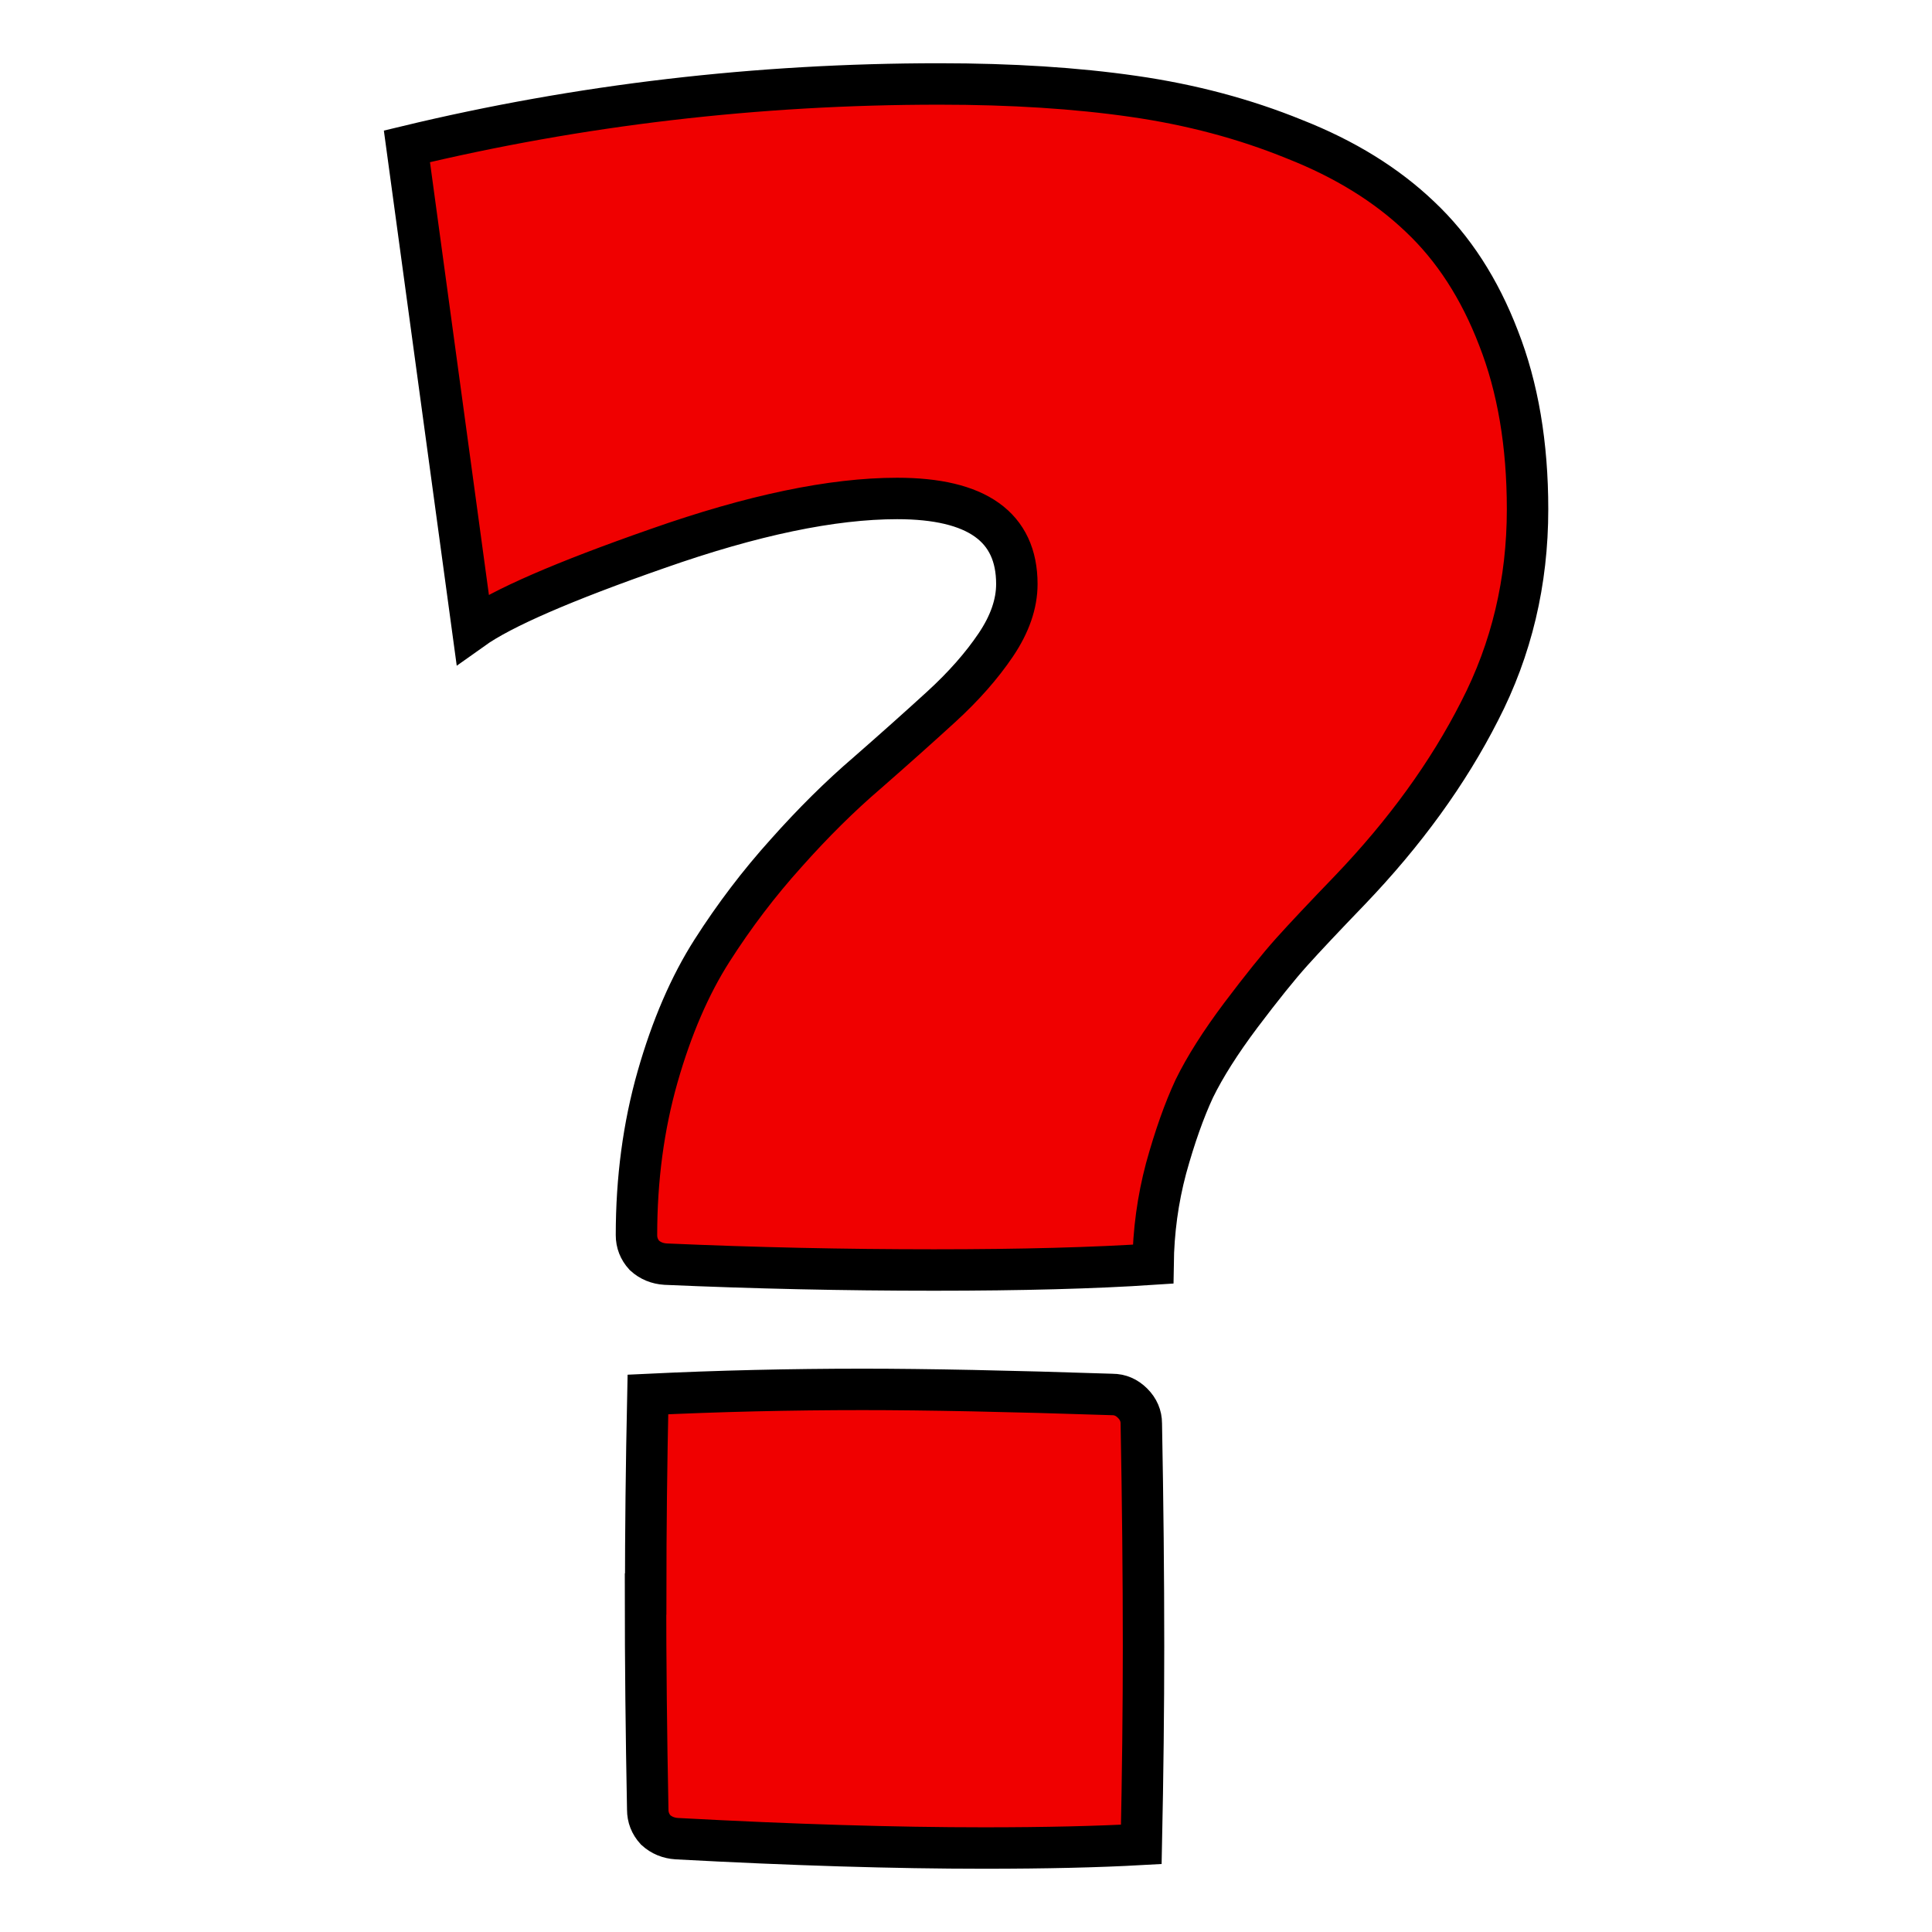
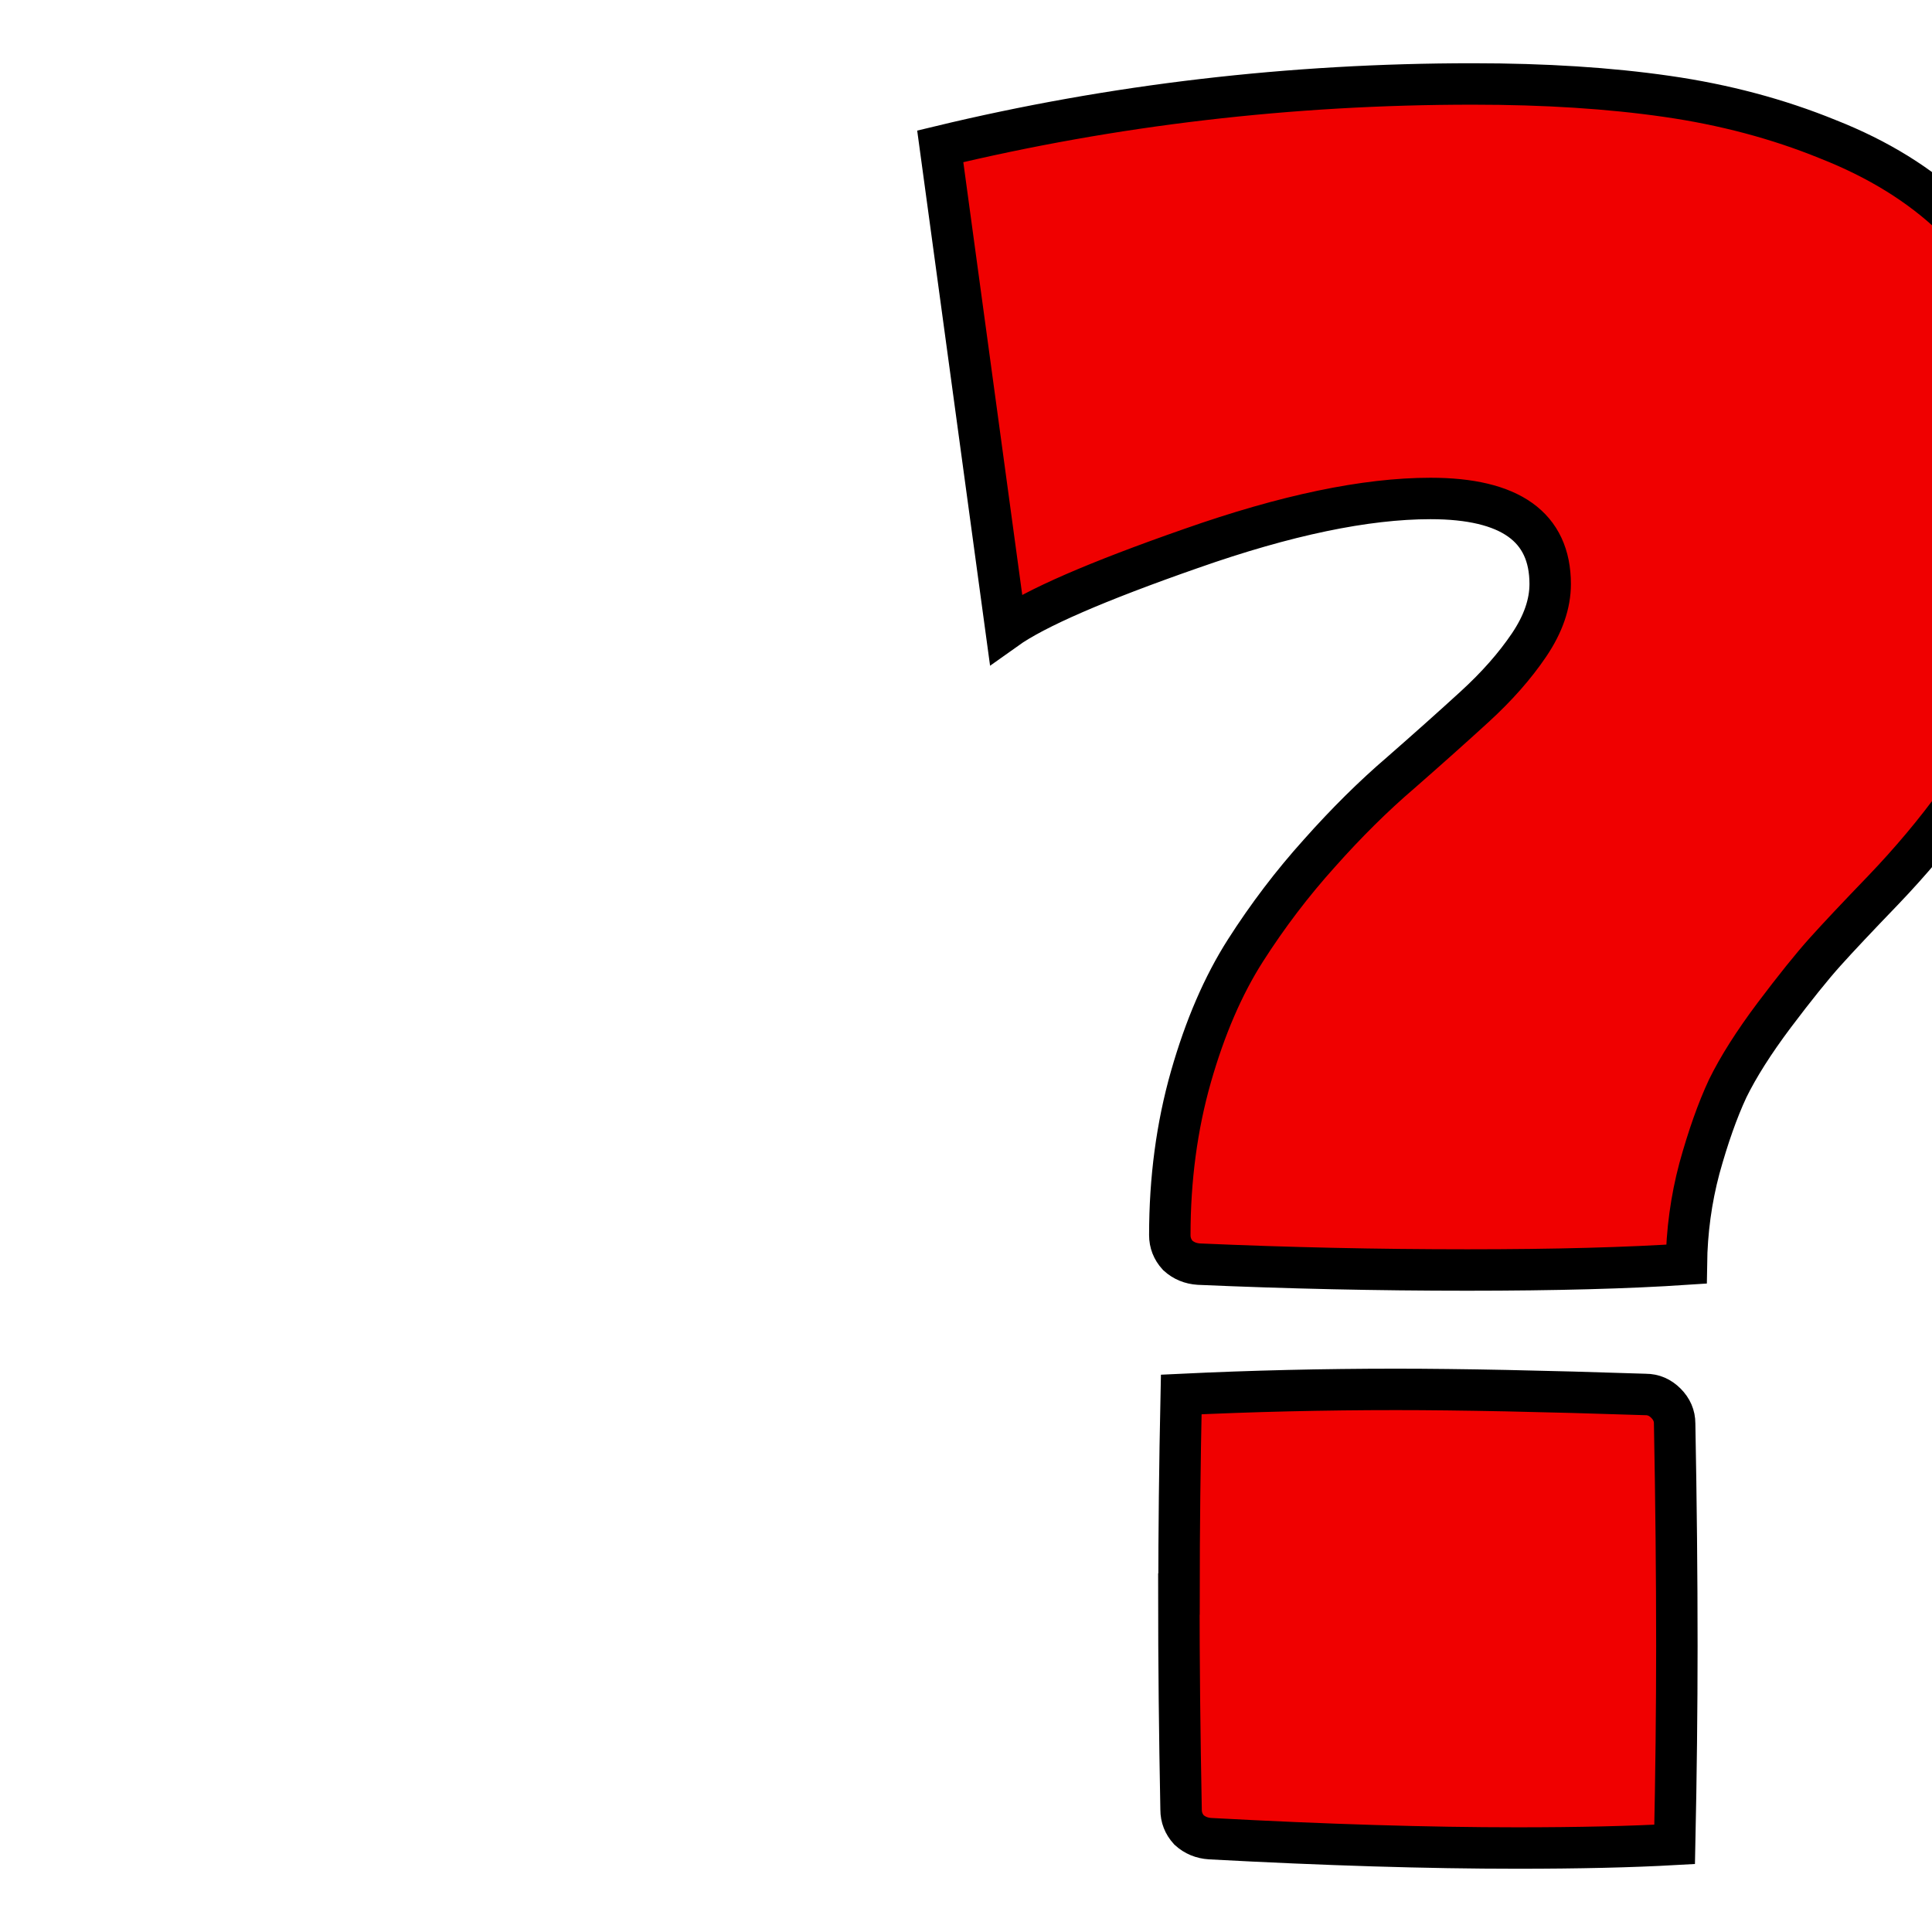
<svg xmlns="http://www.w3.org/2000/svg" width="42" height="42" viewBox="0 0 11.113 11.113" version="1.1" id="svg4925">
  <defs id="defs4919" />
  <g id="layer1" transform="translate(0,-285.8875)">
-     <g aria-label="?" style="font-style:normal;font-variant:normal;font-weight:normal;font-stretch:normal;font-size:18.723px;line-height:1.25;font-family:Digitalt;-inkscape-font-specification:Digitalt;letter-spacing:0px;word-spacing:0px;fill:#f00000;fill-opacity:1;stroke:#000000;stroke-width:0.261;stroke-miterlimit:4;stroke-dasharray:none;stroke-opacity:1" id="text4825" transform="matrix(0.913161,0,0,0.913161,1.938809,25.3087)">
+     <g aria-label="?" style="font-style:normal;font-variant:normal;font-weight:normal;font-stretch:normal;font-size:18.723px;line-height:1.25;font-family:Digitalt;-inkscape-font-specification:Digitalt;letter-spacing:0px;word-spacing:0px;fill:#f00000;fill-opacity:1;stroke:#000000;stroke-width:0.261;stroke-miterlimit:4;stroke-dasharray:none;stroke-opacity:1" id="text4825" transform="matrix(0.913161,0,0,0.913161,5.006597,25.3087)">
      <path d="m 1.944,295.4 q 0,-0.599 0.014,-1.257 0.667,-0.032 1.353,-0.032 0.603,0 1.572,0.032 0.073,0 0.128,0.055 0.055,0.055 0.055,0.128 0.014,0.741 0.014,1.403 0,0.59 -0.014,1.248 -0.411,0.023 -0.992,0.023 -0.841,0 -1.934,-0.059 -0.078,-0.005 -0.133,-0.055 -0.05,-0.055 -0.05,-0.128 -0.014,-0.718 -0.014,-1.358 z m -1.504,-9.119 q 1.632,-0.393 3.355,-0.393 0.681,0 1.221,0.078 0.544,0.078 1.015,0.27 0.475,0.187 0.791,0.489 0.315,0.297 0.494,0.763 0.183,0.466 0.183,1.079 0,0.686 -0.302,1.271 -0.297,0.585 -0.818,1.129 -0.242,0.251 -0.366,0.389 -0.123,0.137 -0.32,0.398 -0.192,0.256 -0.293,0.462 -0.096,0.206 -0.178,0.503 -0.078,0.293 -0.082,0.603 -0.553,0.037 -1.38,0.037 -0.85,0 -1.691,-0.037 -0.078,-0.005 -0.133,-0.055 -0.05,-0.055 -0.05,-0.128 0,-0.53 0.133,-0.997 0.133,-0.466 0.343,-0.795 0.21,-0.329 0.466,-0.613 0.256,-0.288 0.512,-0.507 0.256,-0.224 0.466,-0.416 0.21,-0.192 0.343,-0.389 0.133,-0.197 0.133,-0.384 0,-0.539 -0.754,-0.539 -0.613,0 -1.508,0.315 -0.891,0.311 -1.166,0.507 z" style="fill:#f00000;fill-opacity:1;stroke:#000000;stroke-width:0.261;stroke-miterlimit:4;stroke-dasharray:none;stroke-opacity:1" id="path4827" />
    </g>
  </g>
</svg>
